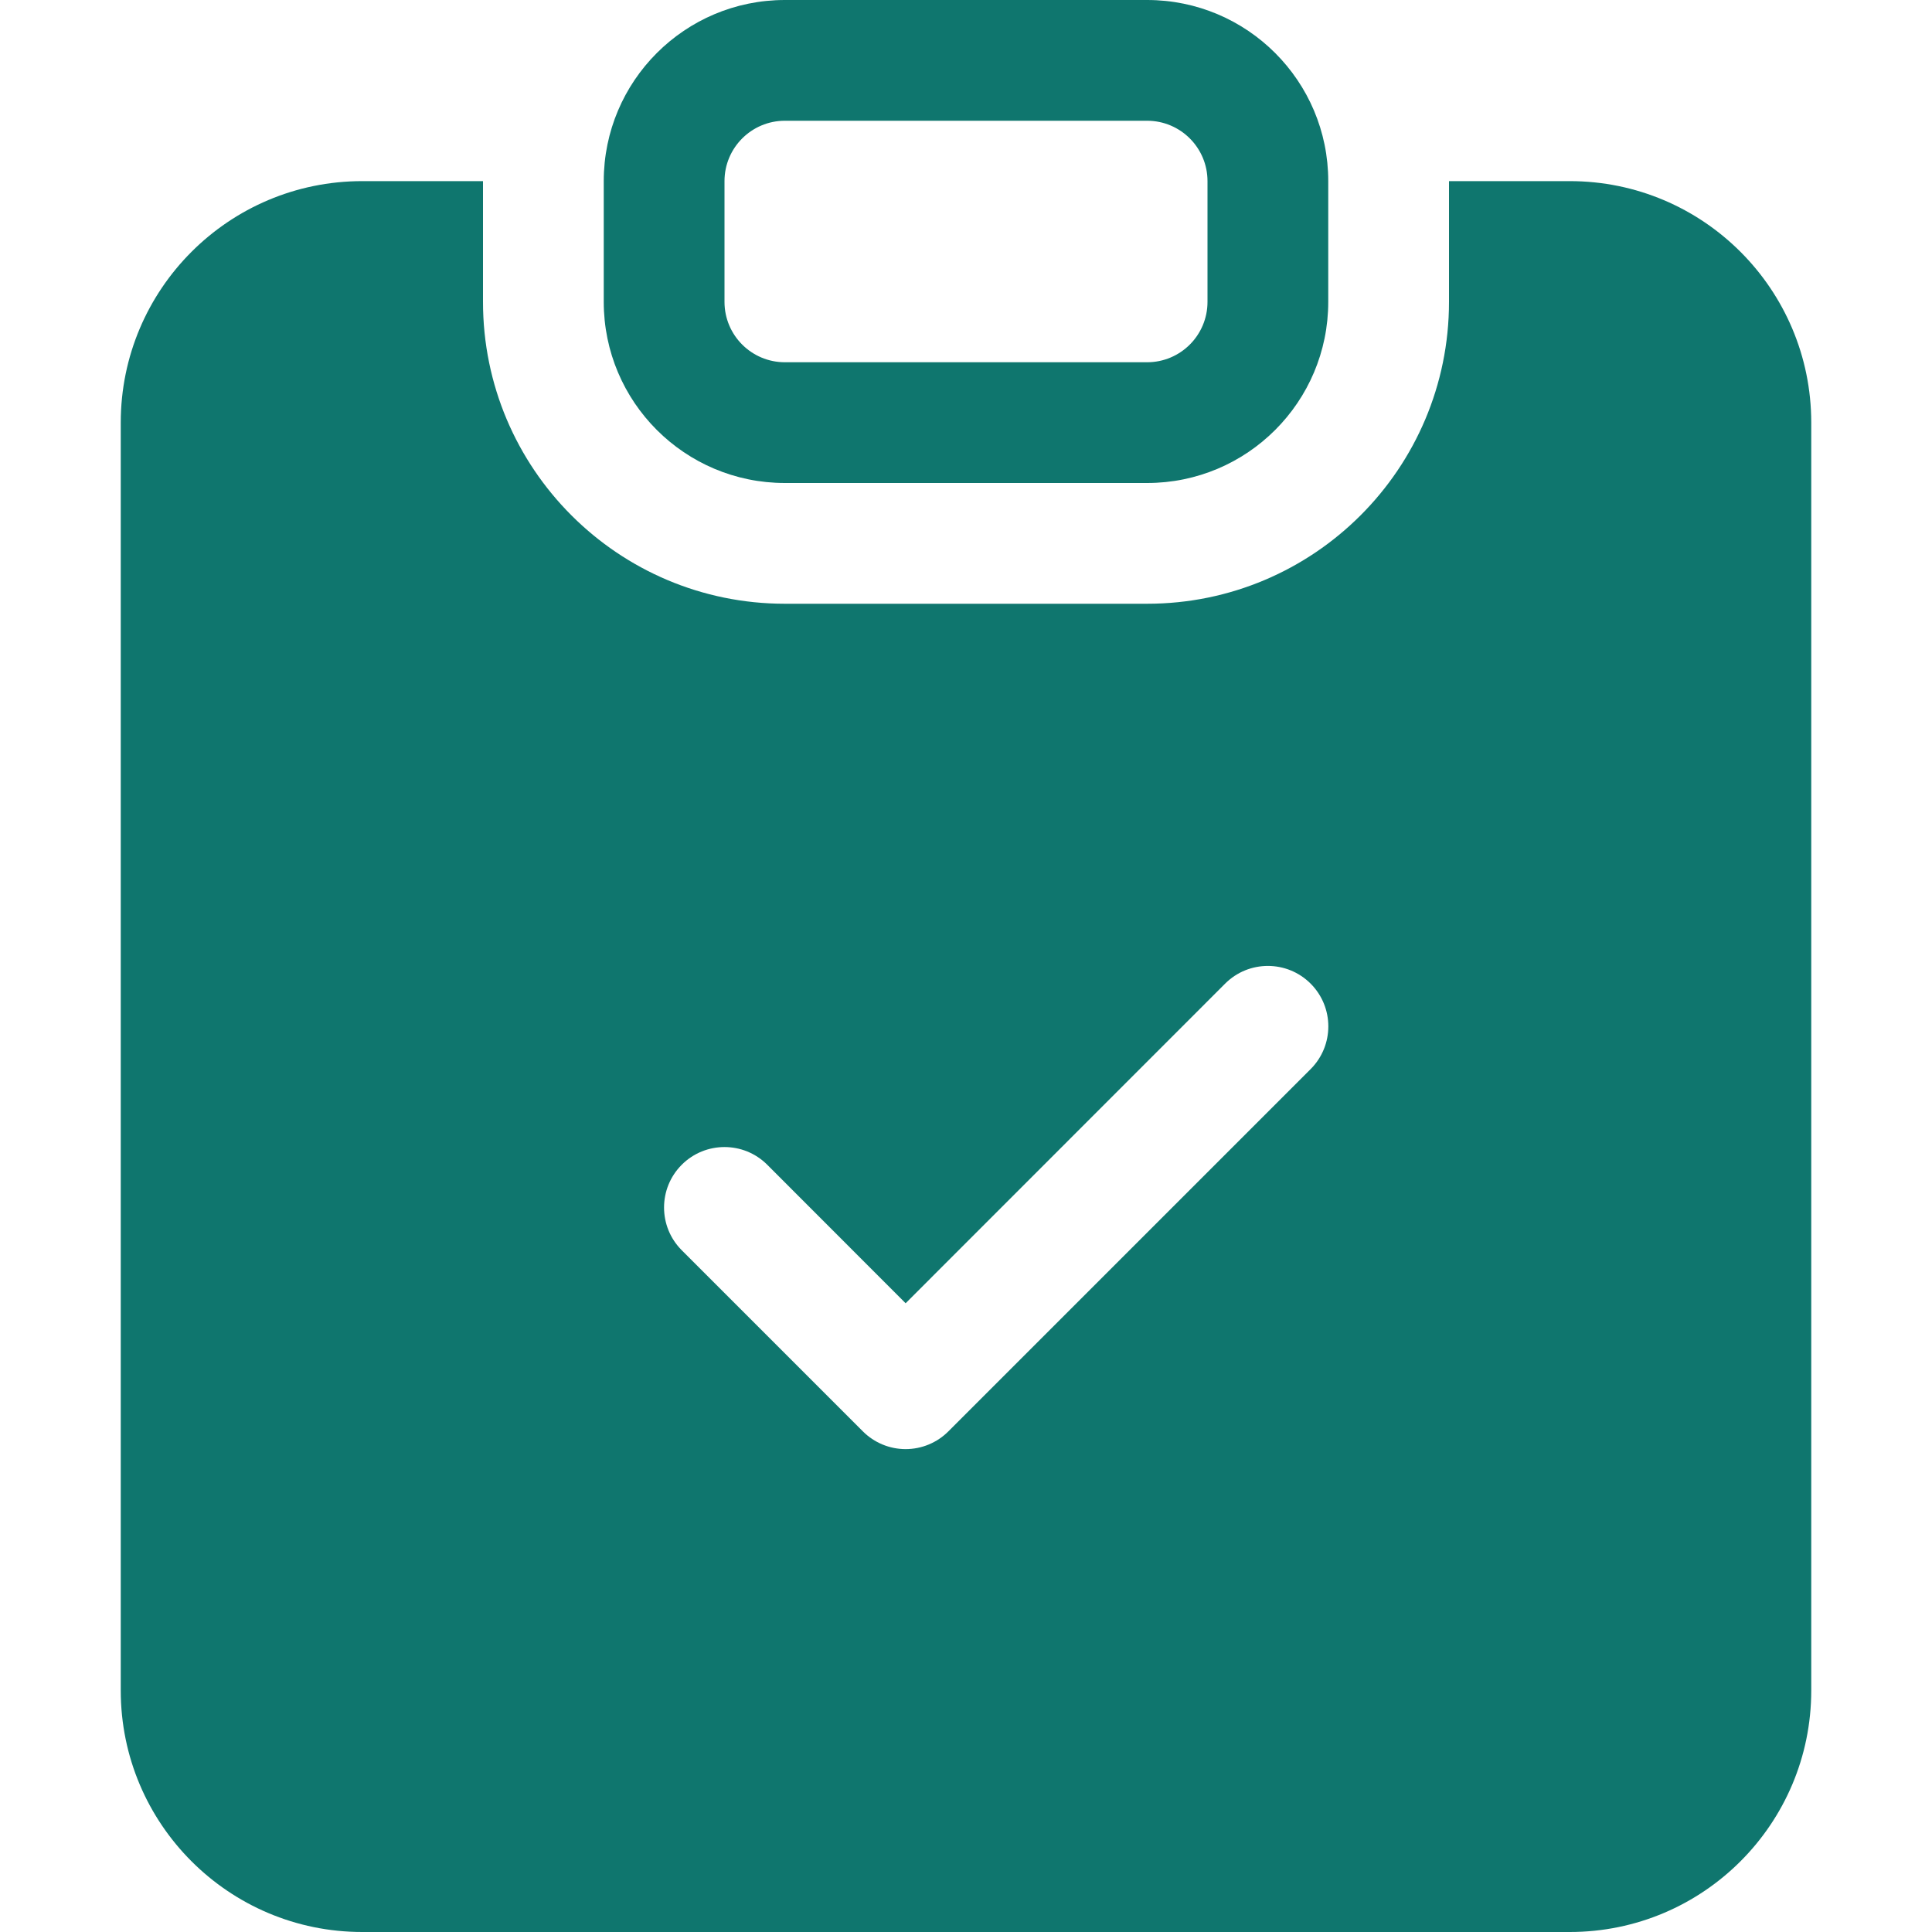
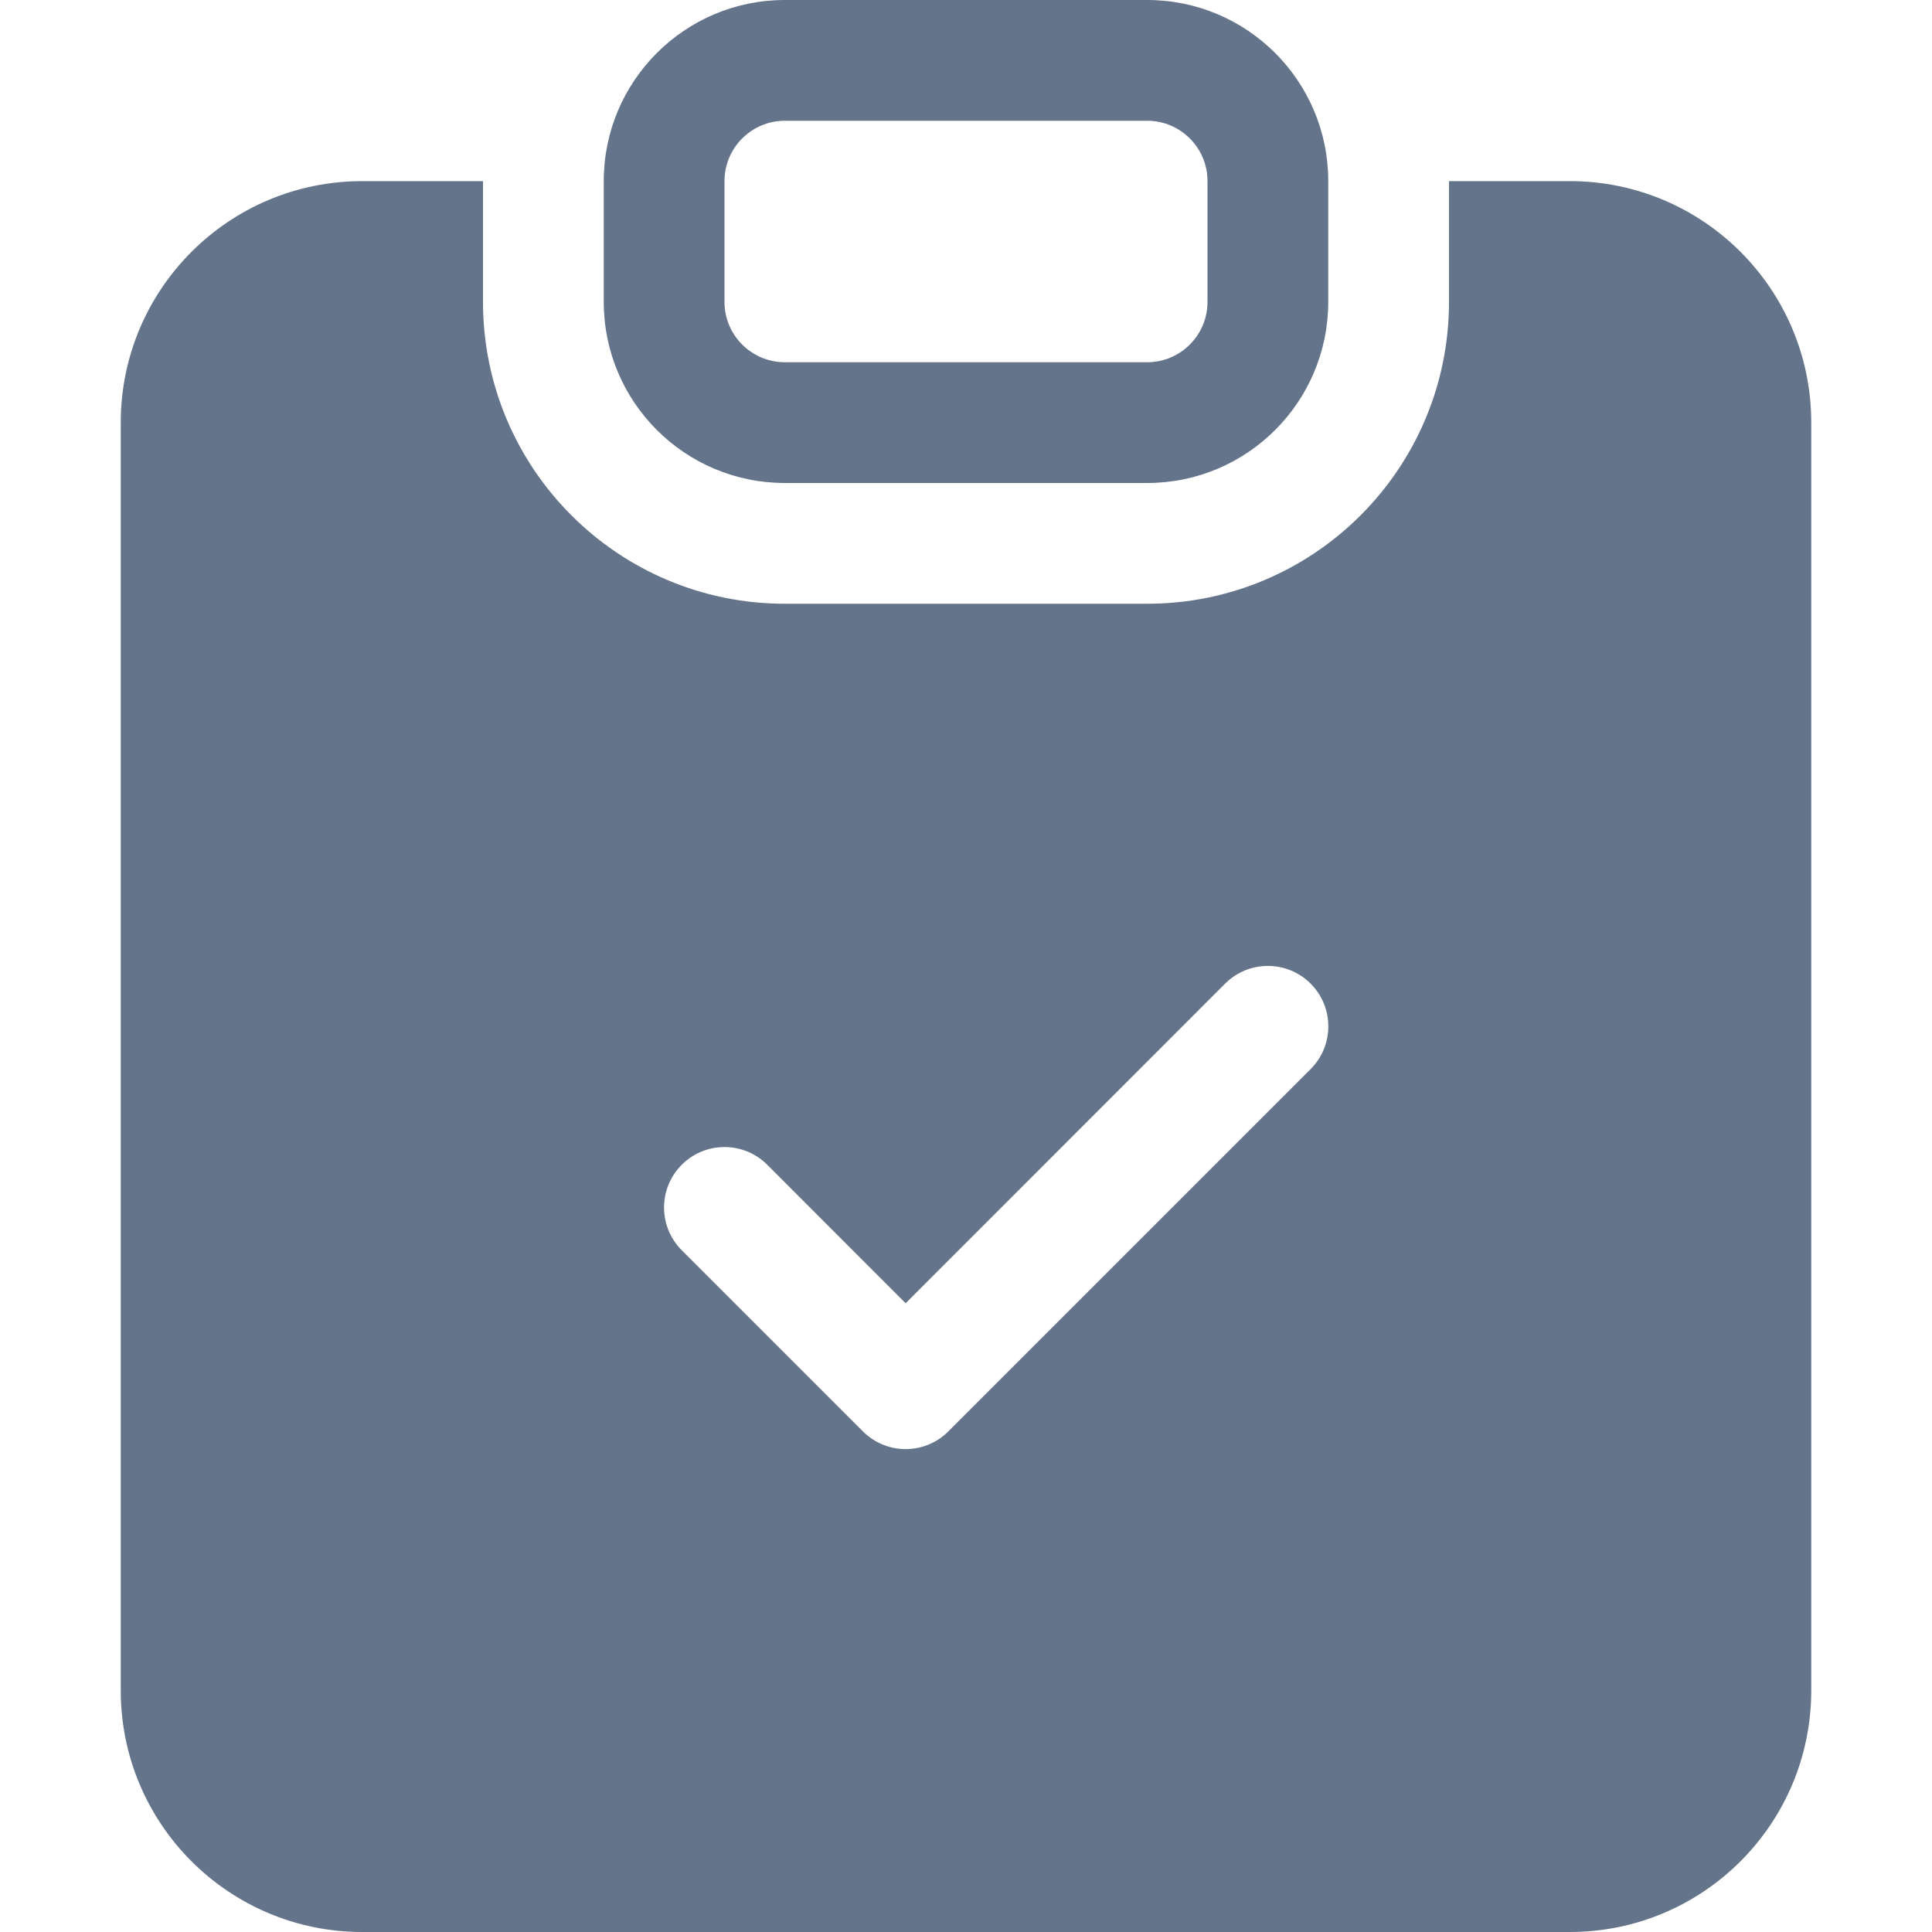
- <svg xmlns="http://www.w3.org/2000/svg" width="16" height="16" fill="#0f766e" class="bi bi-clipboard-check-fill" viewBox="0 0 16 16">
+ <svg xmlns="http://www.w3.org/2000/svg" width="16" height="16" fill="#64748b" class="bi bi-clipboard-check-fill" viewBox="0 0 16 16">
  <path d="M6.5 0A1.5 1.5 0 0 0 5 1.5v1A1.5 1.5 0 0 0 6.5 4h3A1.5 1.5 0 0 0 11 2.5v-1A1.5 1.5 0 0 0 9.5 0zm3 1a.5.5 0 0 1 .5.5v1a.5.5 0 0 1-.5.5h-3a.5.5 0 0 1-.5-.5v-1a.5.5 0 0 1 .5-.5z" />
  <path d="M4 1.5H3a2 2 0 0 0-2 2V14a2 2 0 0 0 2 2h10a2 2 0 0 0 2-2V3.5a2 2 0 0 0-2-2h-1v1A2.5 2.5 0 0 1 9.5 5h-3A2.5 2.5 0 0 1 4 2.5zm6.854 7.354-3 3a.5.5 0 0 1-.708 0l-1.5-1.5a.5.5 0 0 1 .708-.708L7.5 10.793l2.646-2.647a.5.5 0 0 1 .708.708" />
</svg>
